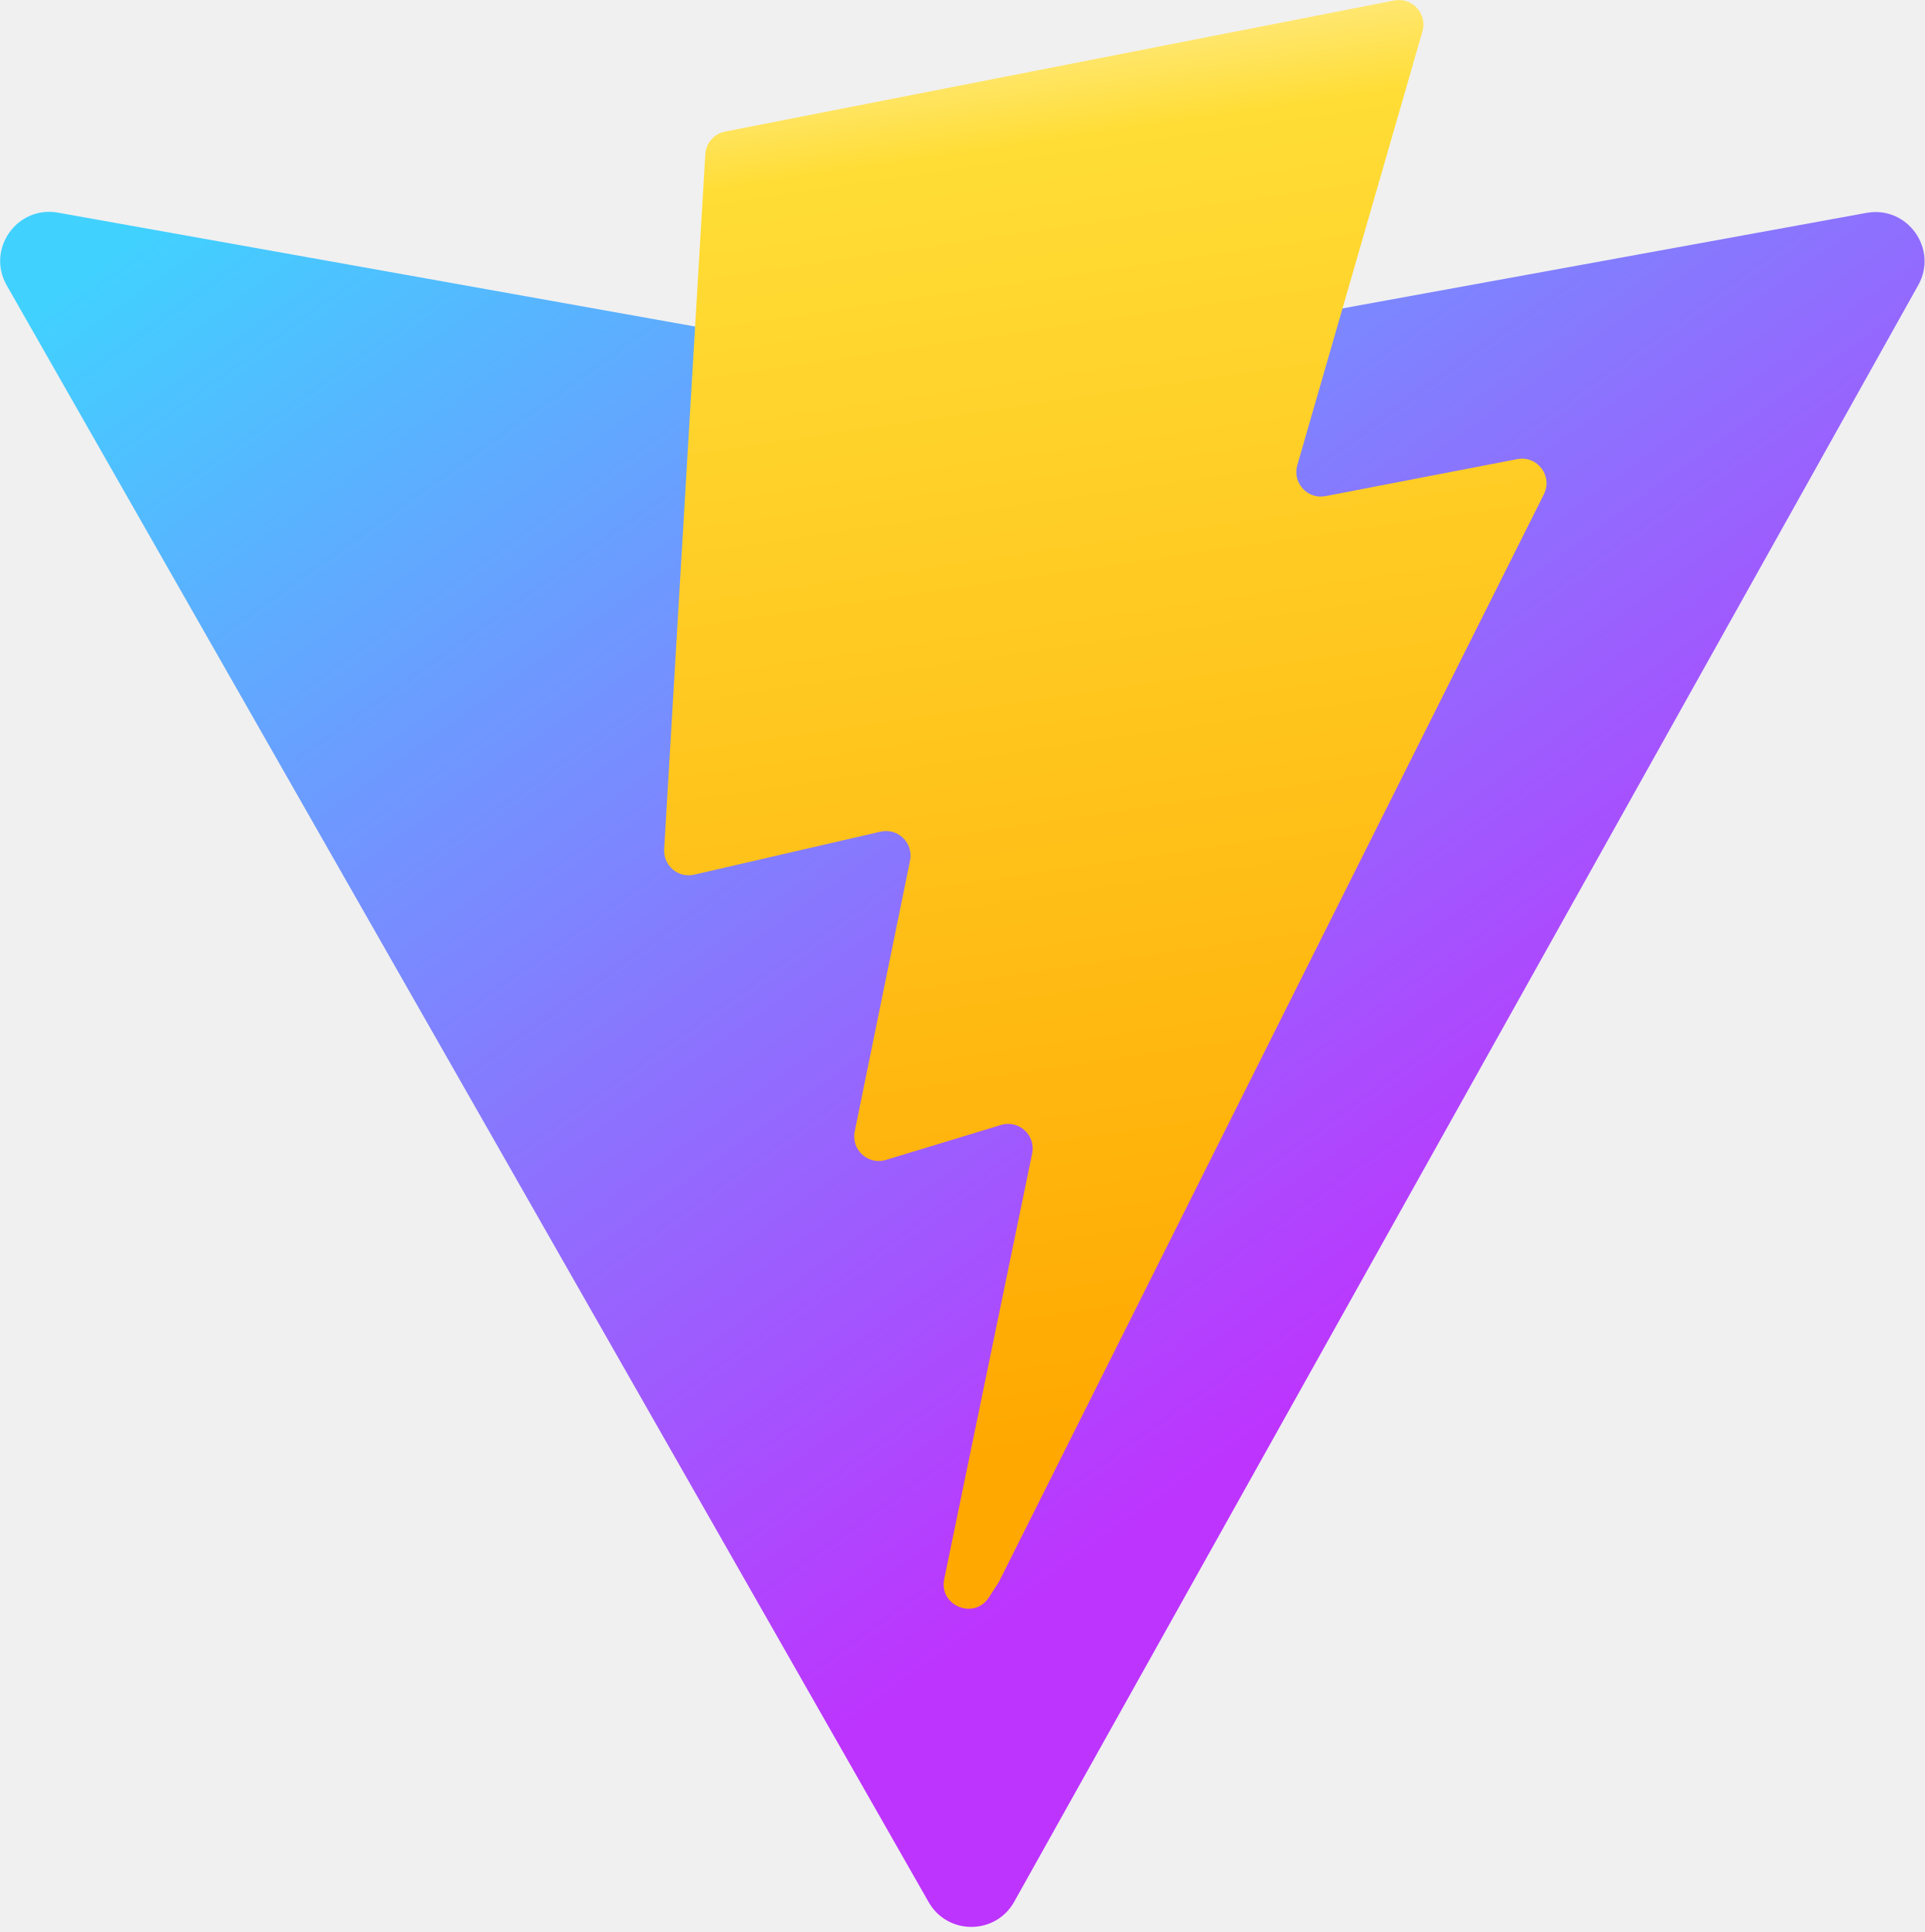
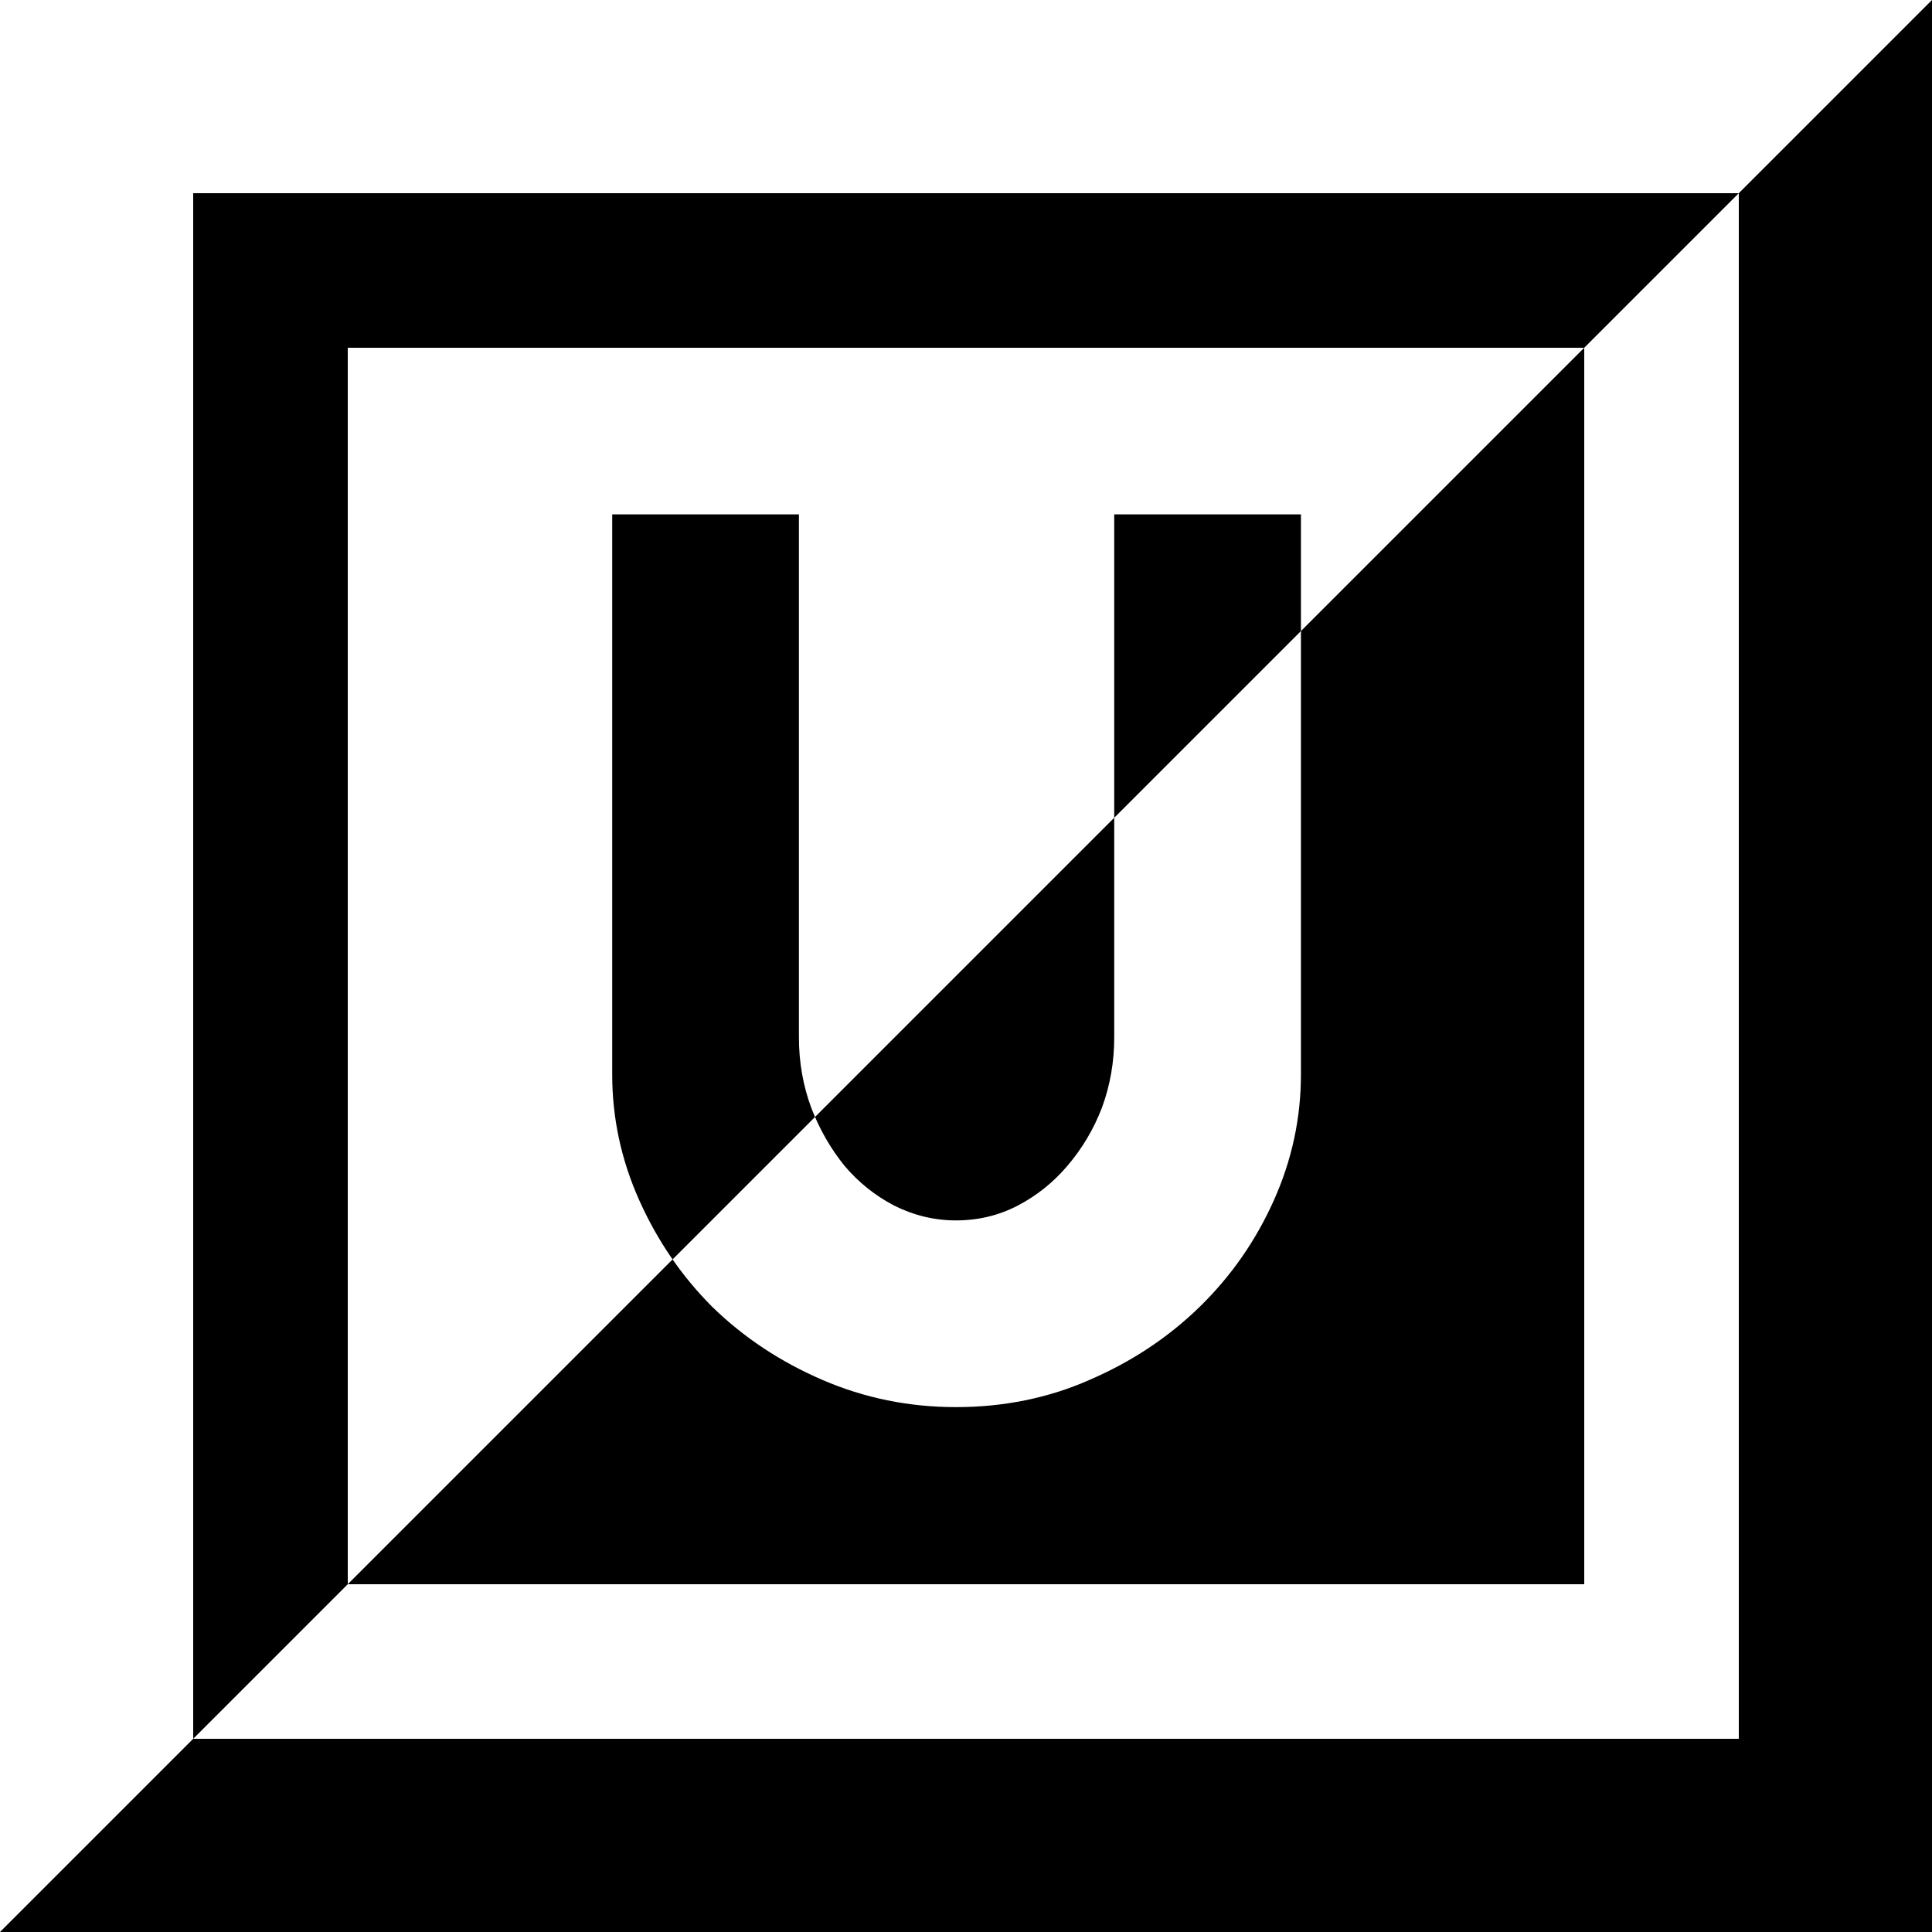
- <svg xmlns="http://www.w3.org/2000/svg" aria-hidden="true" role="img" class="iconify iconify--logos" width="31.88" height="32" preserveAspectRatio="xMidYMid meet" viewBox="0 0 256 257">
+ <svg xmlns="http://www.w3.org/2000/svg" width="100" height="100" viewBox="0 0 100 100" fill="none">
+   <g clip-path="url(#clip0_117_18)">
+     <rect width="100" height="100" fill="white" />
+     <rect width="100" height="100" fill="white" />
+     <path d="M57.672 26.624H67.336V55.616C67.336 57.877 66.867 60.053 65.928 62.144C64.989 64.235 63.709 66.069 62.088 67.648C60.467 69.227 58.568 70.485 56.392 71.424C54.259 72.363 51.955 72.832 49.48 72.832C47.048 72.832 44.744 72.363 42.568 71.424C40.392 70.485 38.493 69.227 36.872 67.648C35.293 66.069 34.035 64.235 33.096 62.144C32.157 60.053 31.688 57.877 31.688 55.616V26.624H41.352V53.696C41.352 54.976 41.565 56.192 41.992 57.344C42.419 58.453 42.995 59.456 43.72 60.352C44.445 61.205 45.299 61.888 46.28 62.4C47.304 62.912 48.371 63.168 49.48 63.168C50.632 63.168 51.699 62.912 52.68 62.4C53.661 61.888 54.515 61.205 55.24 60.352C56.008 59.456 56.605 58.453 57.032 57.344C57.459 56.192 57.672 54.976 57.672 53.696V26.624Z" fill="black" />
+     <rect x="14" y="14" width="72" height="72" stroke="black" stroke-width="8" />
+     <g style="mix-blend-mode:difference">
+       <path d="M0 100L100.009 -0.009L150.009 49.991L50 150L0 100Z" fill="white" />
+     </g>
+   </g>
  <defs>
-     <linearGradient id="IconifyId1813088fe1fbc01fb466" x1="-.828%" x2="57.636%" y1="7.652%" y2="78.411%">
-       <stop offset="0%" stop-color="#41D1FF" />
-       <stop offset="100%" stop-color="#BD34FE" />
-     </linearGradient>
-     <linearGradient id="IconifyId1813088fe1fbc01fb467" x1="43.376%" x2="50.316%" y1="2.242%" y2="89.03%">
-       <stop offset="0%" stop-color="#FFEA83" />
-       <stop offset="8.333%" stop-color="#FFDD35" />
-       <stop offset="100%" stop-color="#FFA800" />
-     </linearGradient>
+     <clipPath id="clip0_117_18">
+       <rect width="100" height="100" fill="white" />
+     </clipPath>
  </defs>
-   <path fill="url(#IconifyId1813088fe1fbc01fb466)" d="M255.153 37.938L134.897 252.976c-2.483 4.44-8.862 4.466-11.382.048L.875 37.958c-2.746-4.814 1.371-10.646 6.827-9.67l120.385 21.517a6.537 6.537 0 0 0 2.322-.004l117.867-21.483c5.438-.991 9.574 4.796 6.877 9.62Z" />
-   <path fill="url(#IconifyId1813088fe1fbc01fb467)" d="M185.432.063L96.44 17.501a3.268 3.268 0 0 0-2.634 3.014l-5.474 92.456a3.268 3.268 0 0 0 3.997 3.378l24.777-5.718c2.318-.535 4.413 1.507 3.936 3.838l-7.361 36.047c-.495 2.426 1.782 4.5 4.151 3.78l15.304-4.649c2.372-.72 4.652 1.36 4.15 3.788l-11.698 56.621c-.732 3.542 3.979 5.473 5.943 2.437l1.313-2.028l72.516-144.72c1.215-2.423-.88-5.186-3.54-4.672l-25.505 4.922c-2.396.462-4.435-1.77-3.759-4.114l16.646-57.705c.677-2.35-1.37-4.583-3.769-4.113Z" />
</svg>
